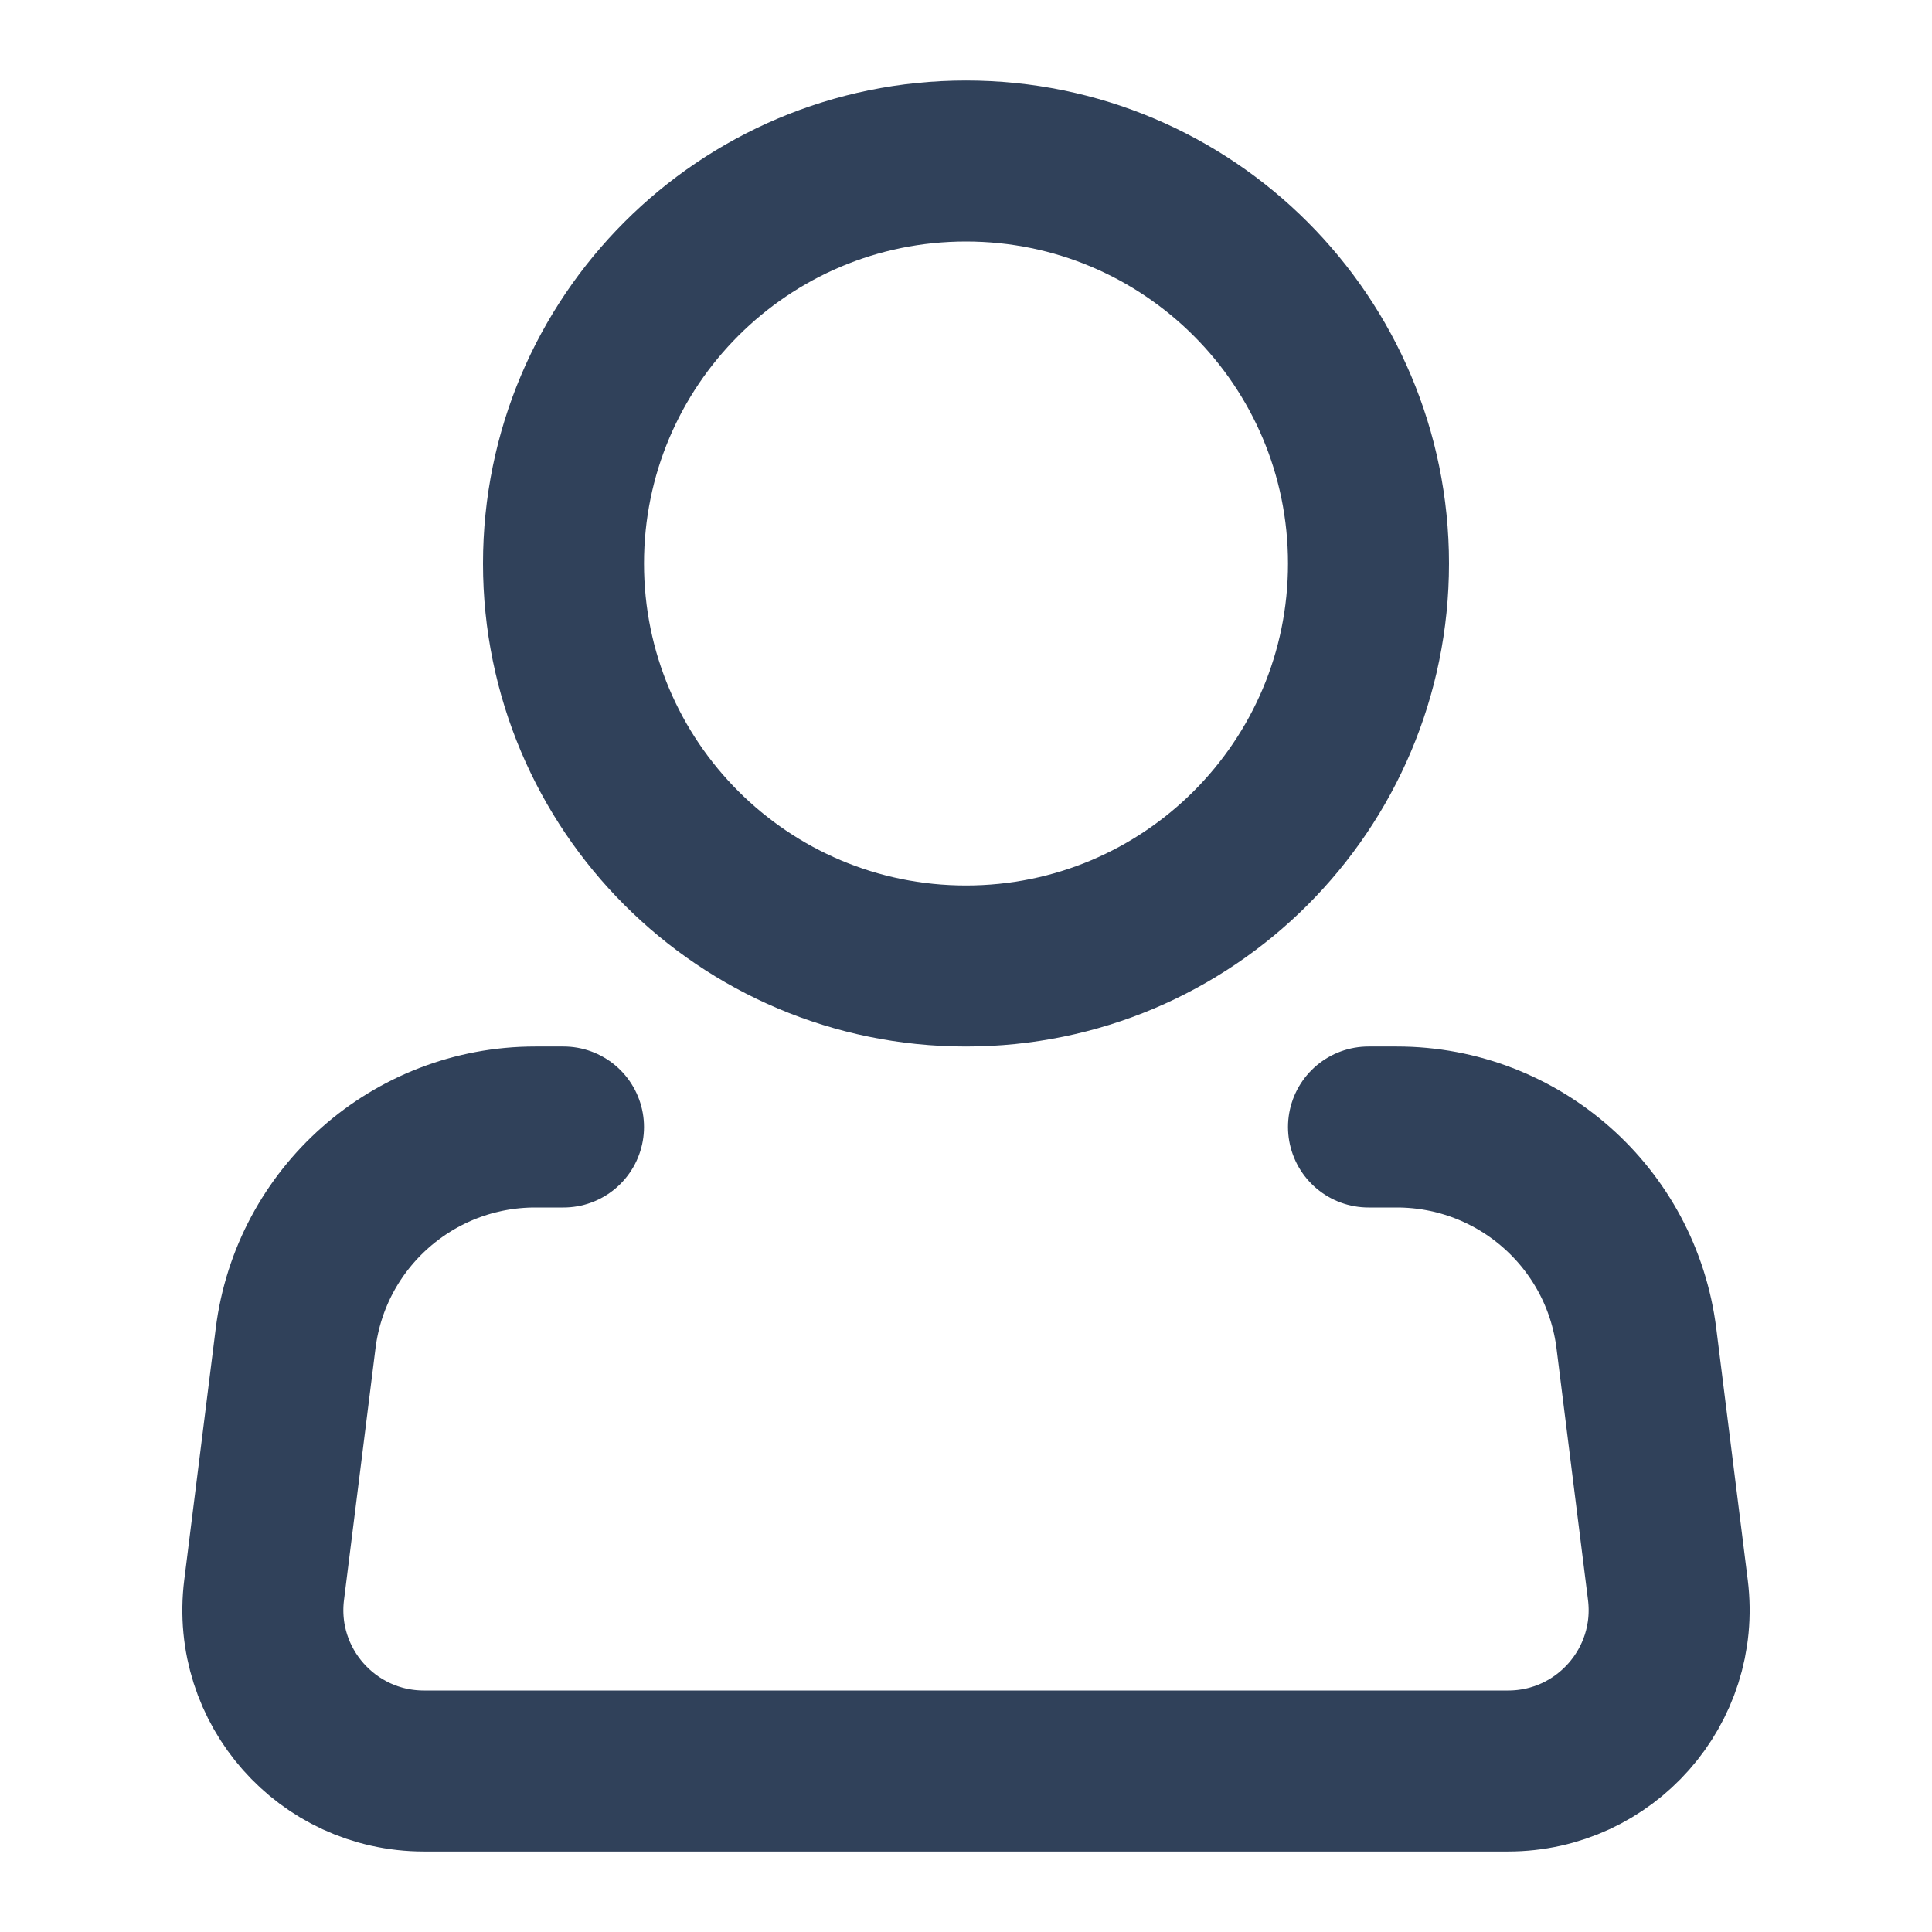
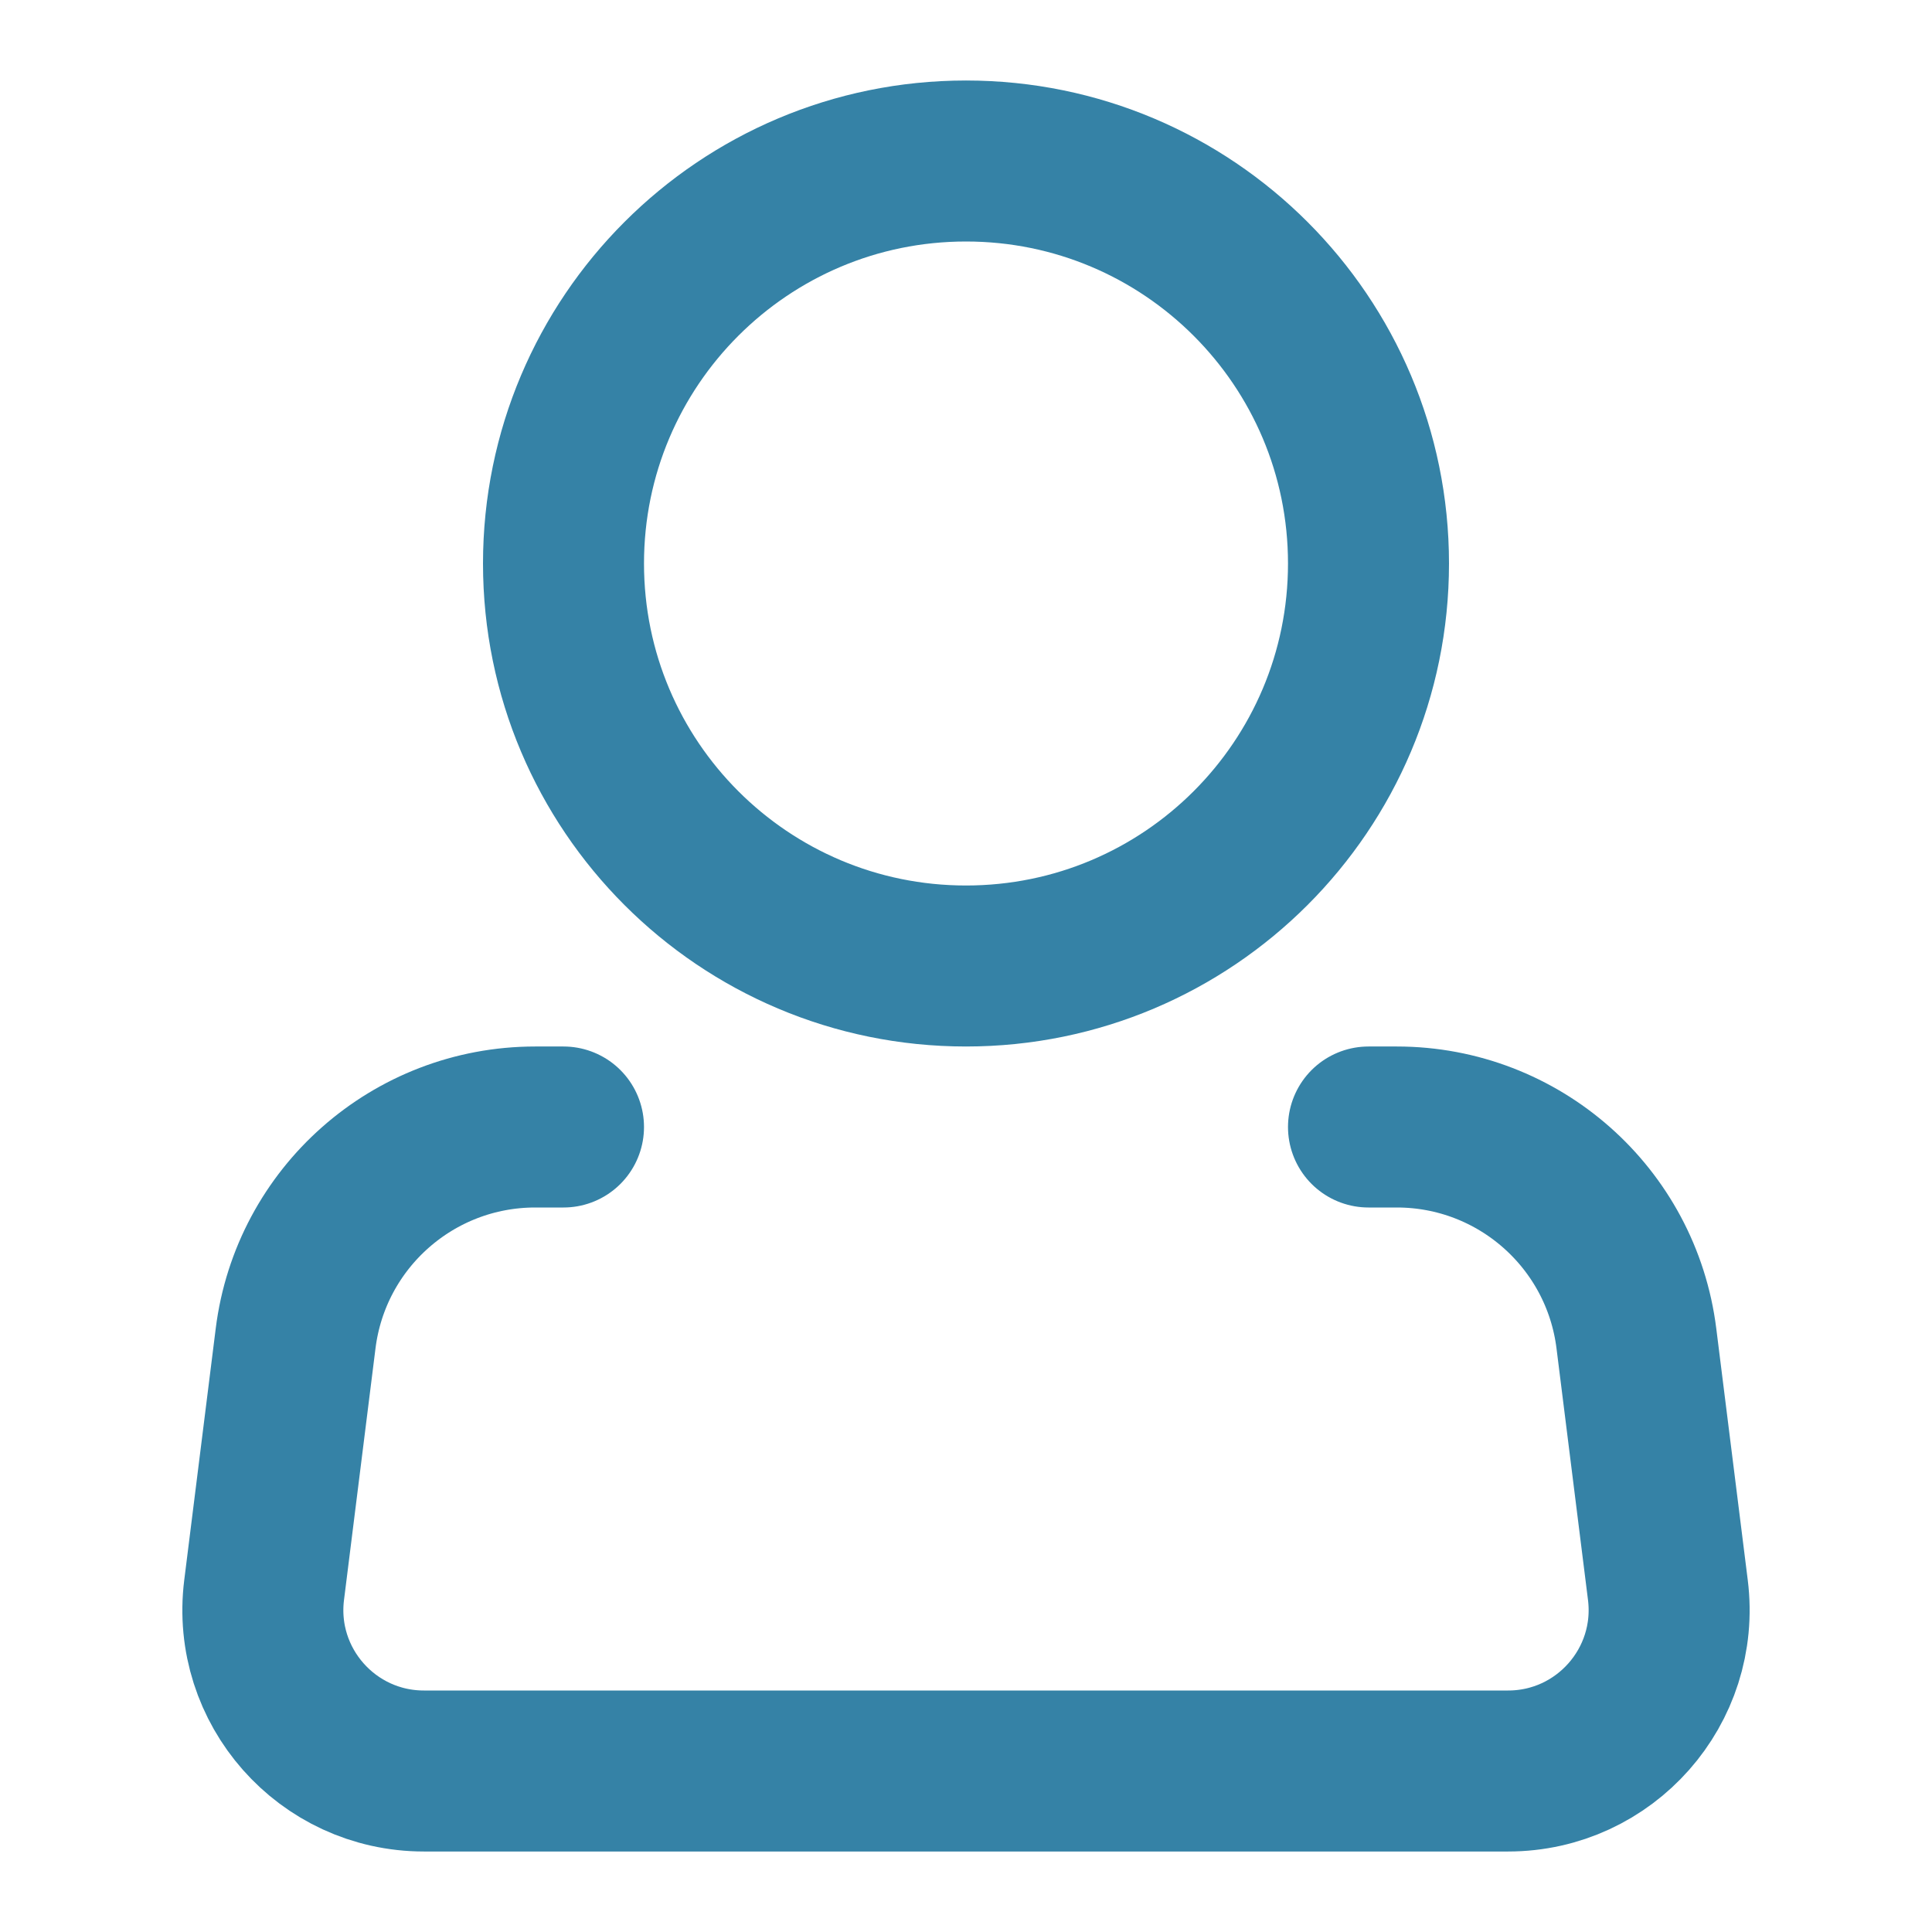
<svg xmlns="http://www.w3.org/2000/svg" width="800px" height="800px" viewBox="0 0 24 24" fill="none">
  <g id="SVGRepo_bgCarrier" stroke-width="0" />
  <g id="SVGRepo_tracerCarrier" stroke-linecap="round" stroke-linejoin="round" />
  <g id="SVGRepo_iconCarrier">
-     <circle cx="12" cy="7" r="5" stroke="#30415A" stroke-width="2" />
-     <path d="M17 14H17.352C18.865 14 20.141 15.127 20.328 16.628L20.719 19.752C20.868 20.946 19.937 22 18.734 22H5.266C4.063 22 3.132 20.946 3.281 19.752L3.672 16.628C3.859 15.127 5.135 14 6.648 14H7" stroke="#30415A" stroke-width="2" stroke-linecap="round" stroke-linejoin="round" />
+     <circle cx="12" cy="7" r="5" stroke="#3582a6" stroke-width="2" />
+     <path d="M17 14H17.352C18.865 14 20.141 15.127 20.328 16.628L20.719 19.752C20.868 20.946 19.937 22 18.734 22H5.266C4.063 22 3.132 20.946 3.281 19.752L3.672 16.628C3.859 15.127 5.135 14 6.648 14H7" stroke="#3582a6" stroke-width="2" stroke-linecap="round" stroke-linejoin="round" />
  </g>
</svg>
